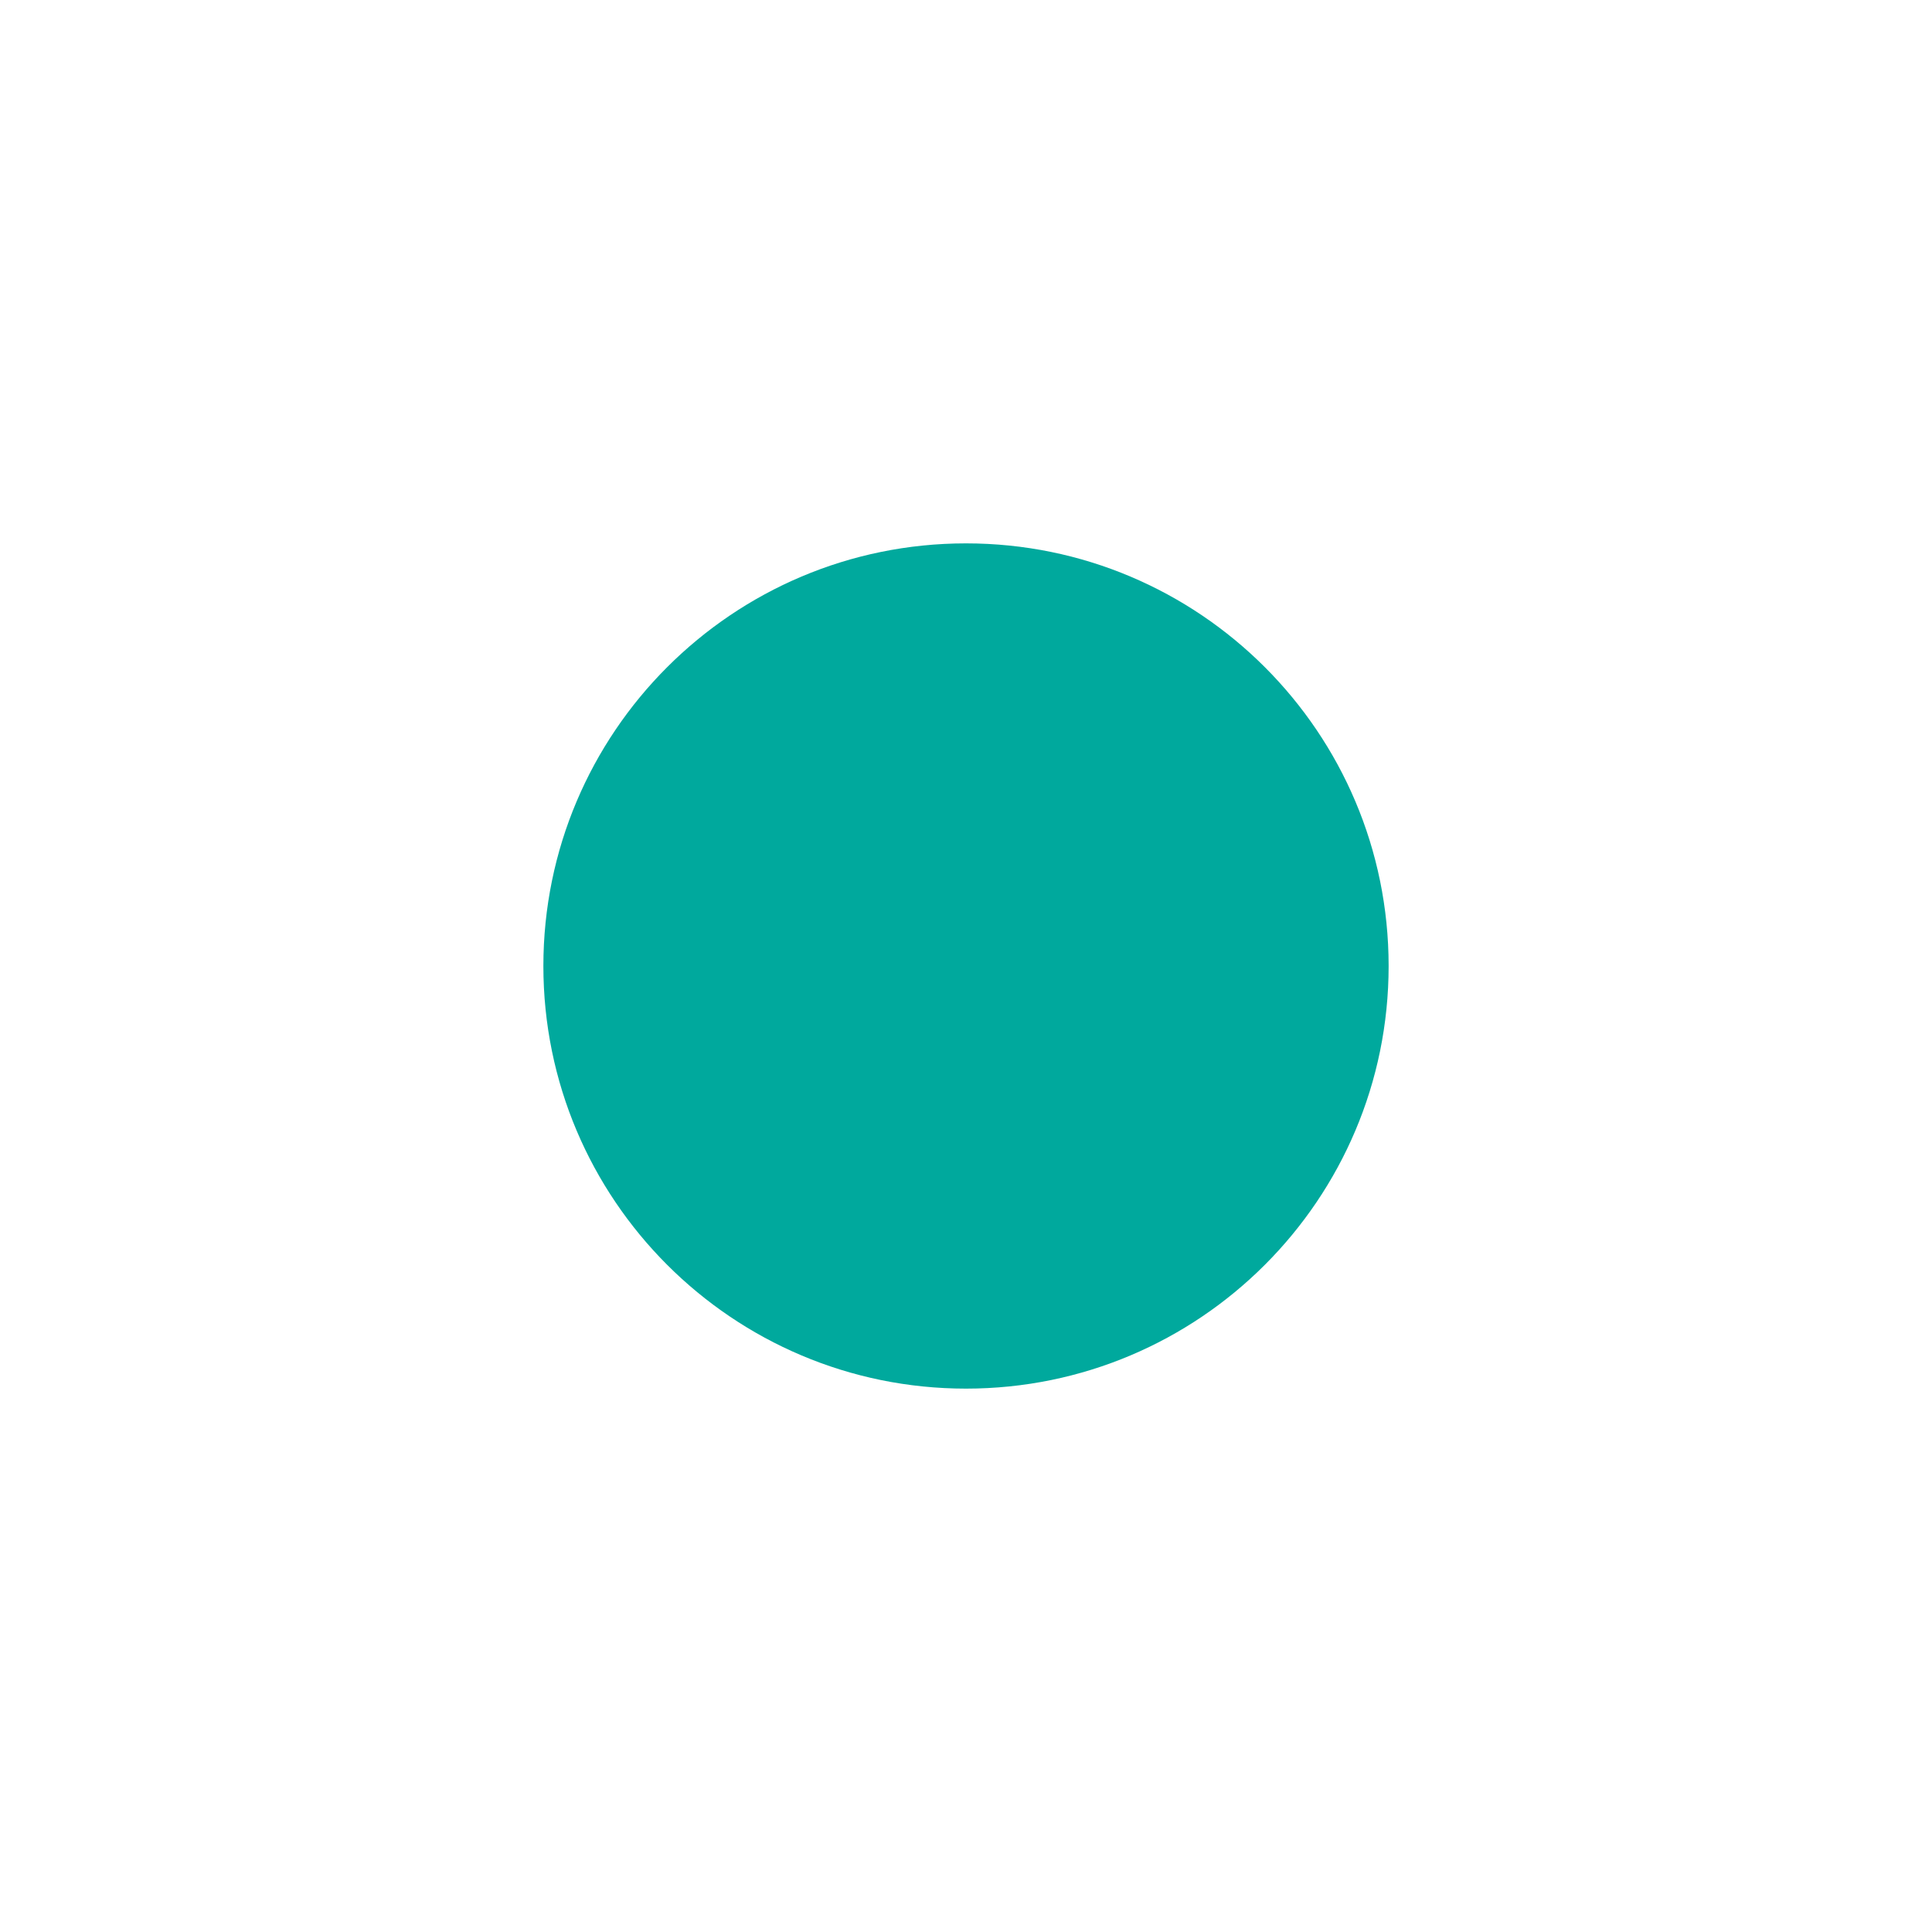
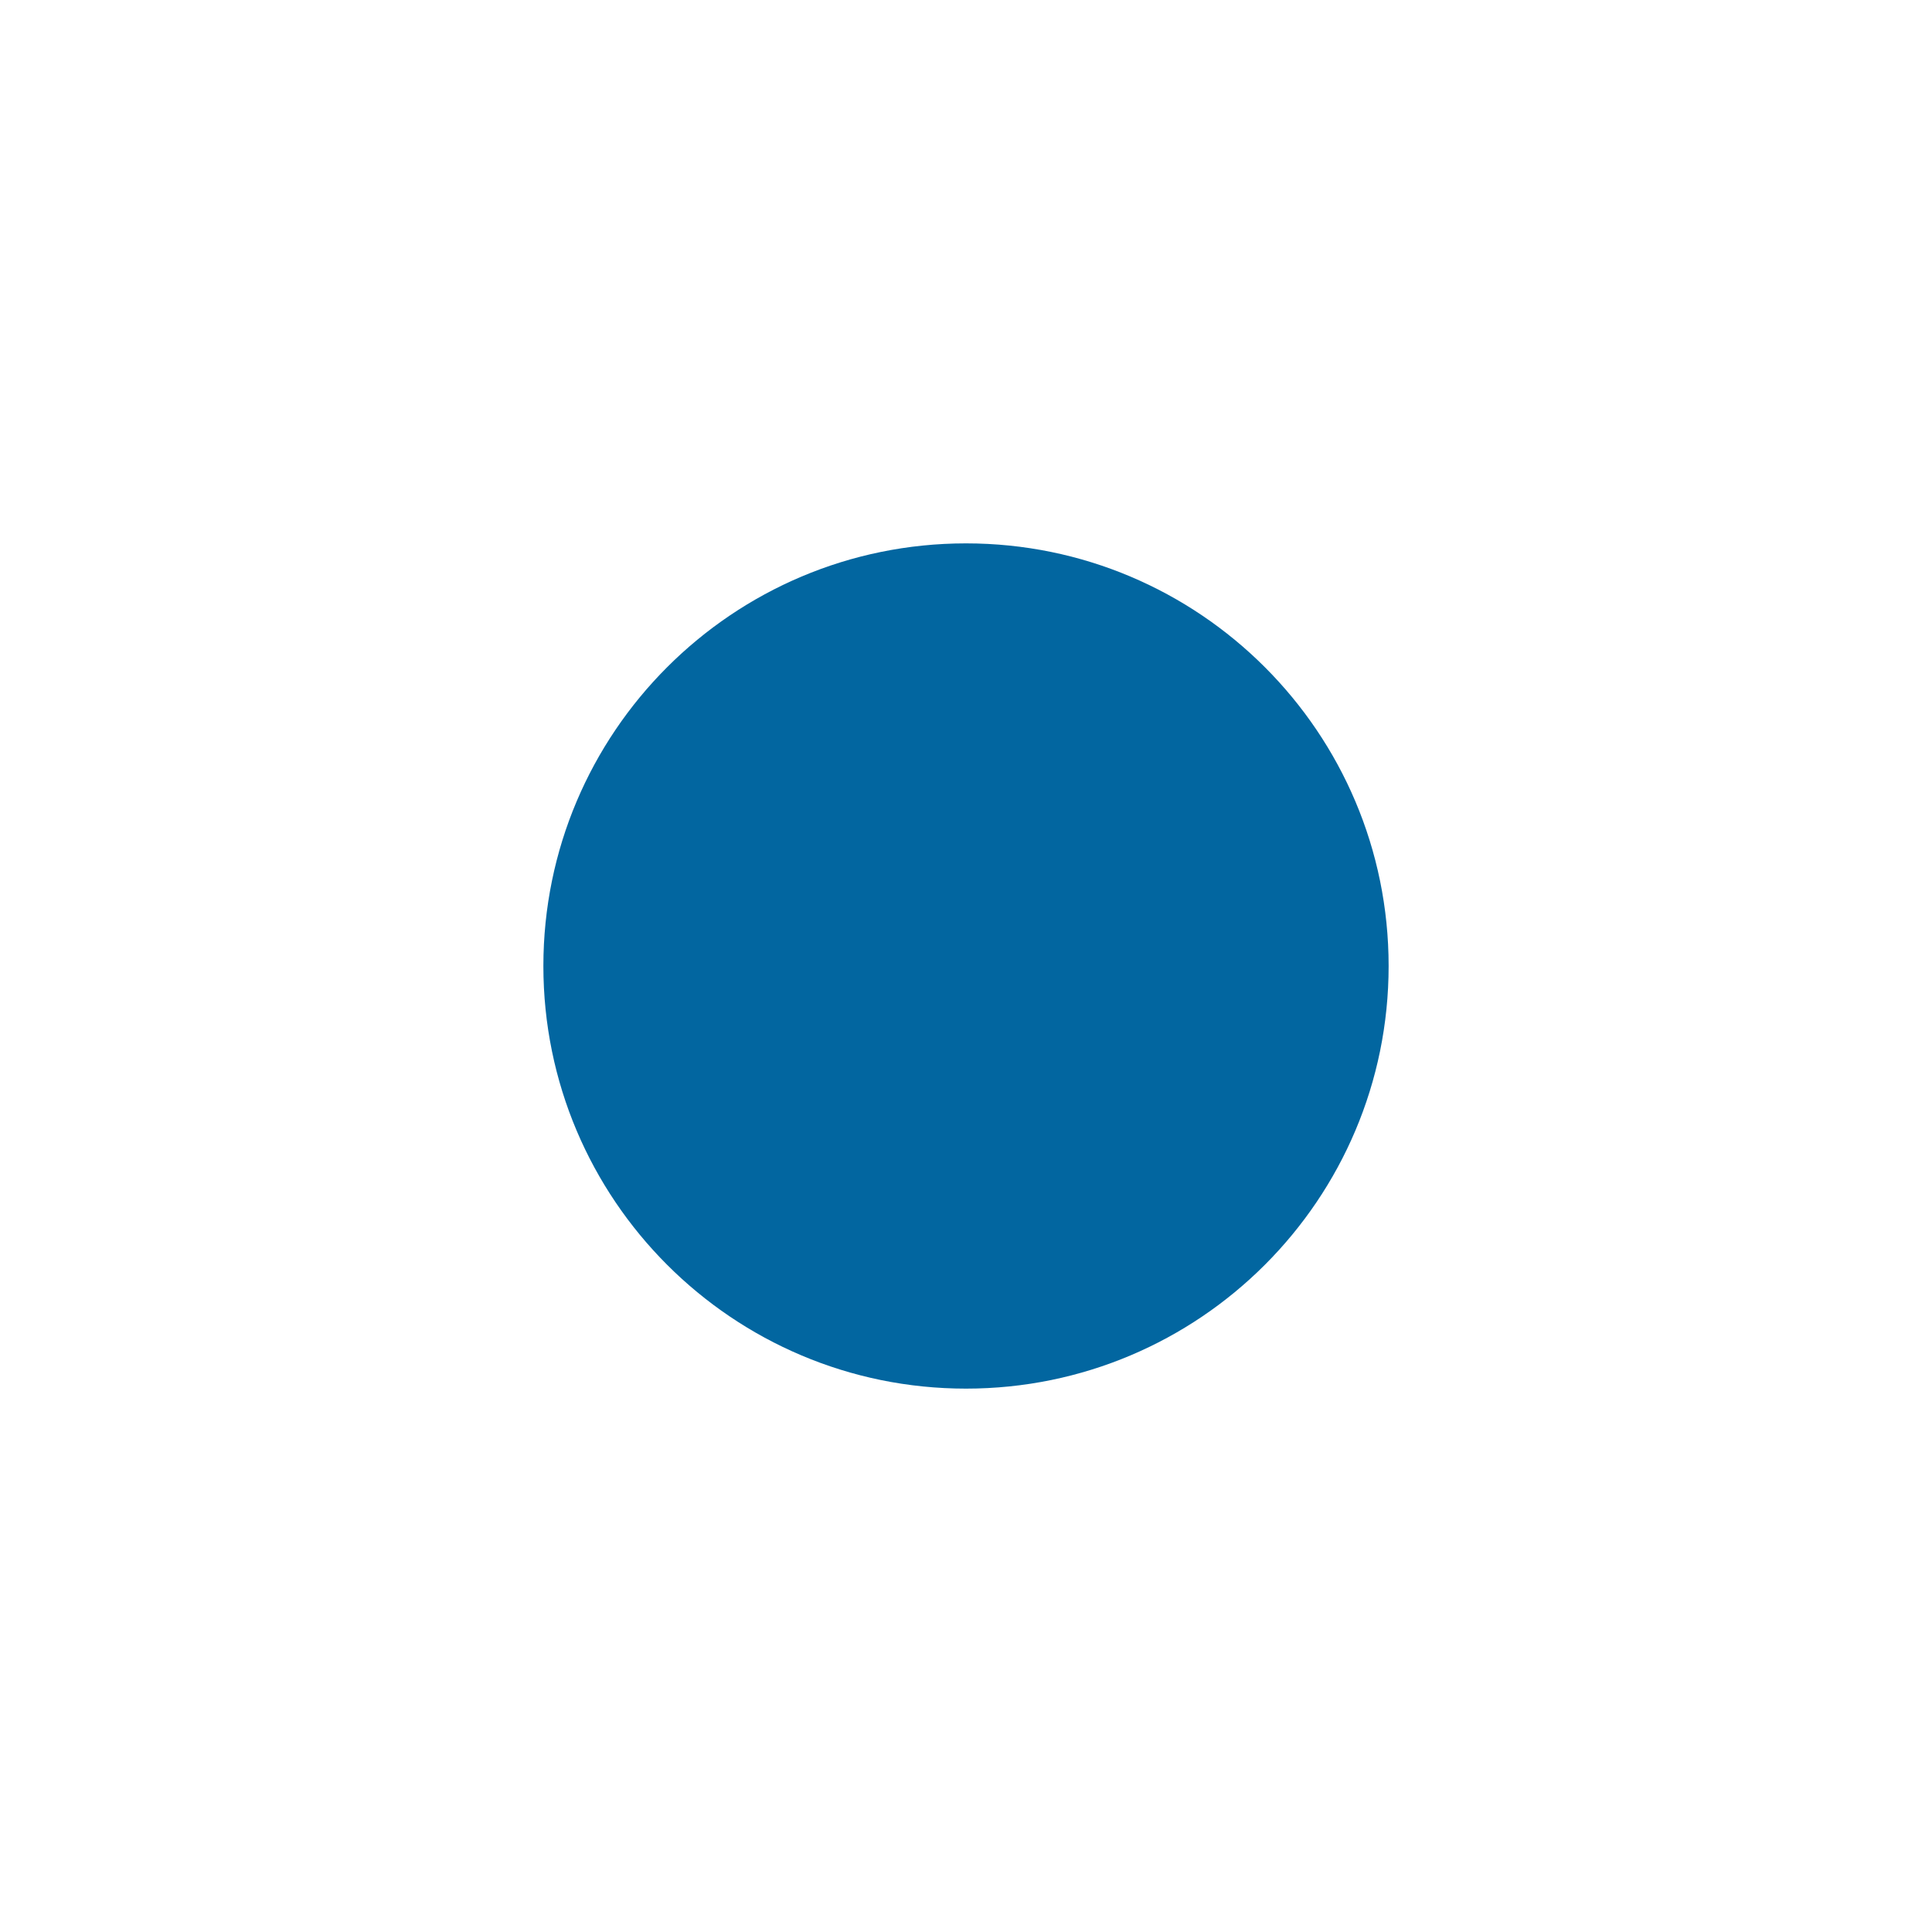
<svg xmlns="http://www.w3.org/2000/svg" viewBox="0 0 16 16">
  <defs>
-     <style>.icons04{fill:#00a99d;}</style>
+     <style>.icons01{fill:#0266a0;}</style>
  </defs>
-   <g id="changes-commit-pending">
-     <path id="icons04" class="icons04" d="M11.5,8A3.5,3.5,0,1,1,8,4.5,3.5,3.5,0,0,1,11.5,8Z" />
+   <g id="b88a42d9-f9c1-44cc-acc5-6aa480281633" data-name="changes-commit-pending">
+     <path id="e13e6b7a-adc0-4014-ba3a-32d71a263b82" data-name="icons01" class="icons01" d="M11.5,8A3.5,3.5,0,1,1,8,4.5,3.5,3.5,0,0,1,11.5,8Z" />
  </g>
</svg>
